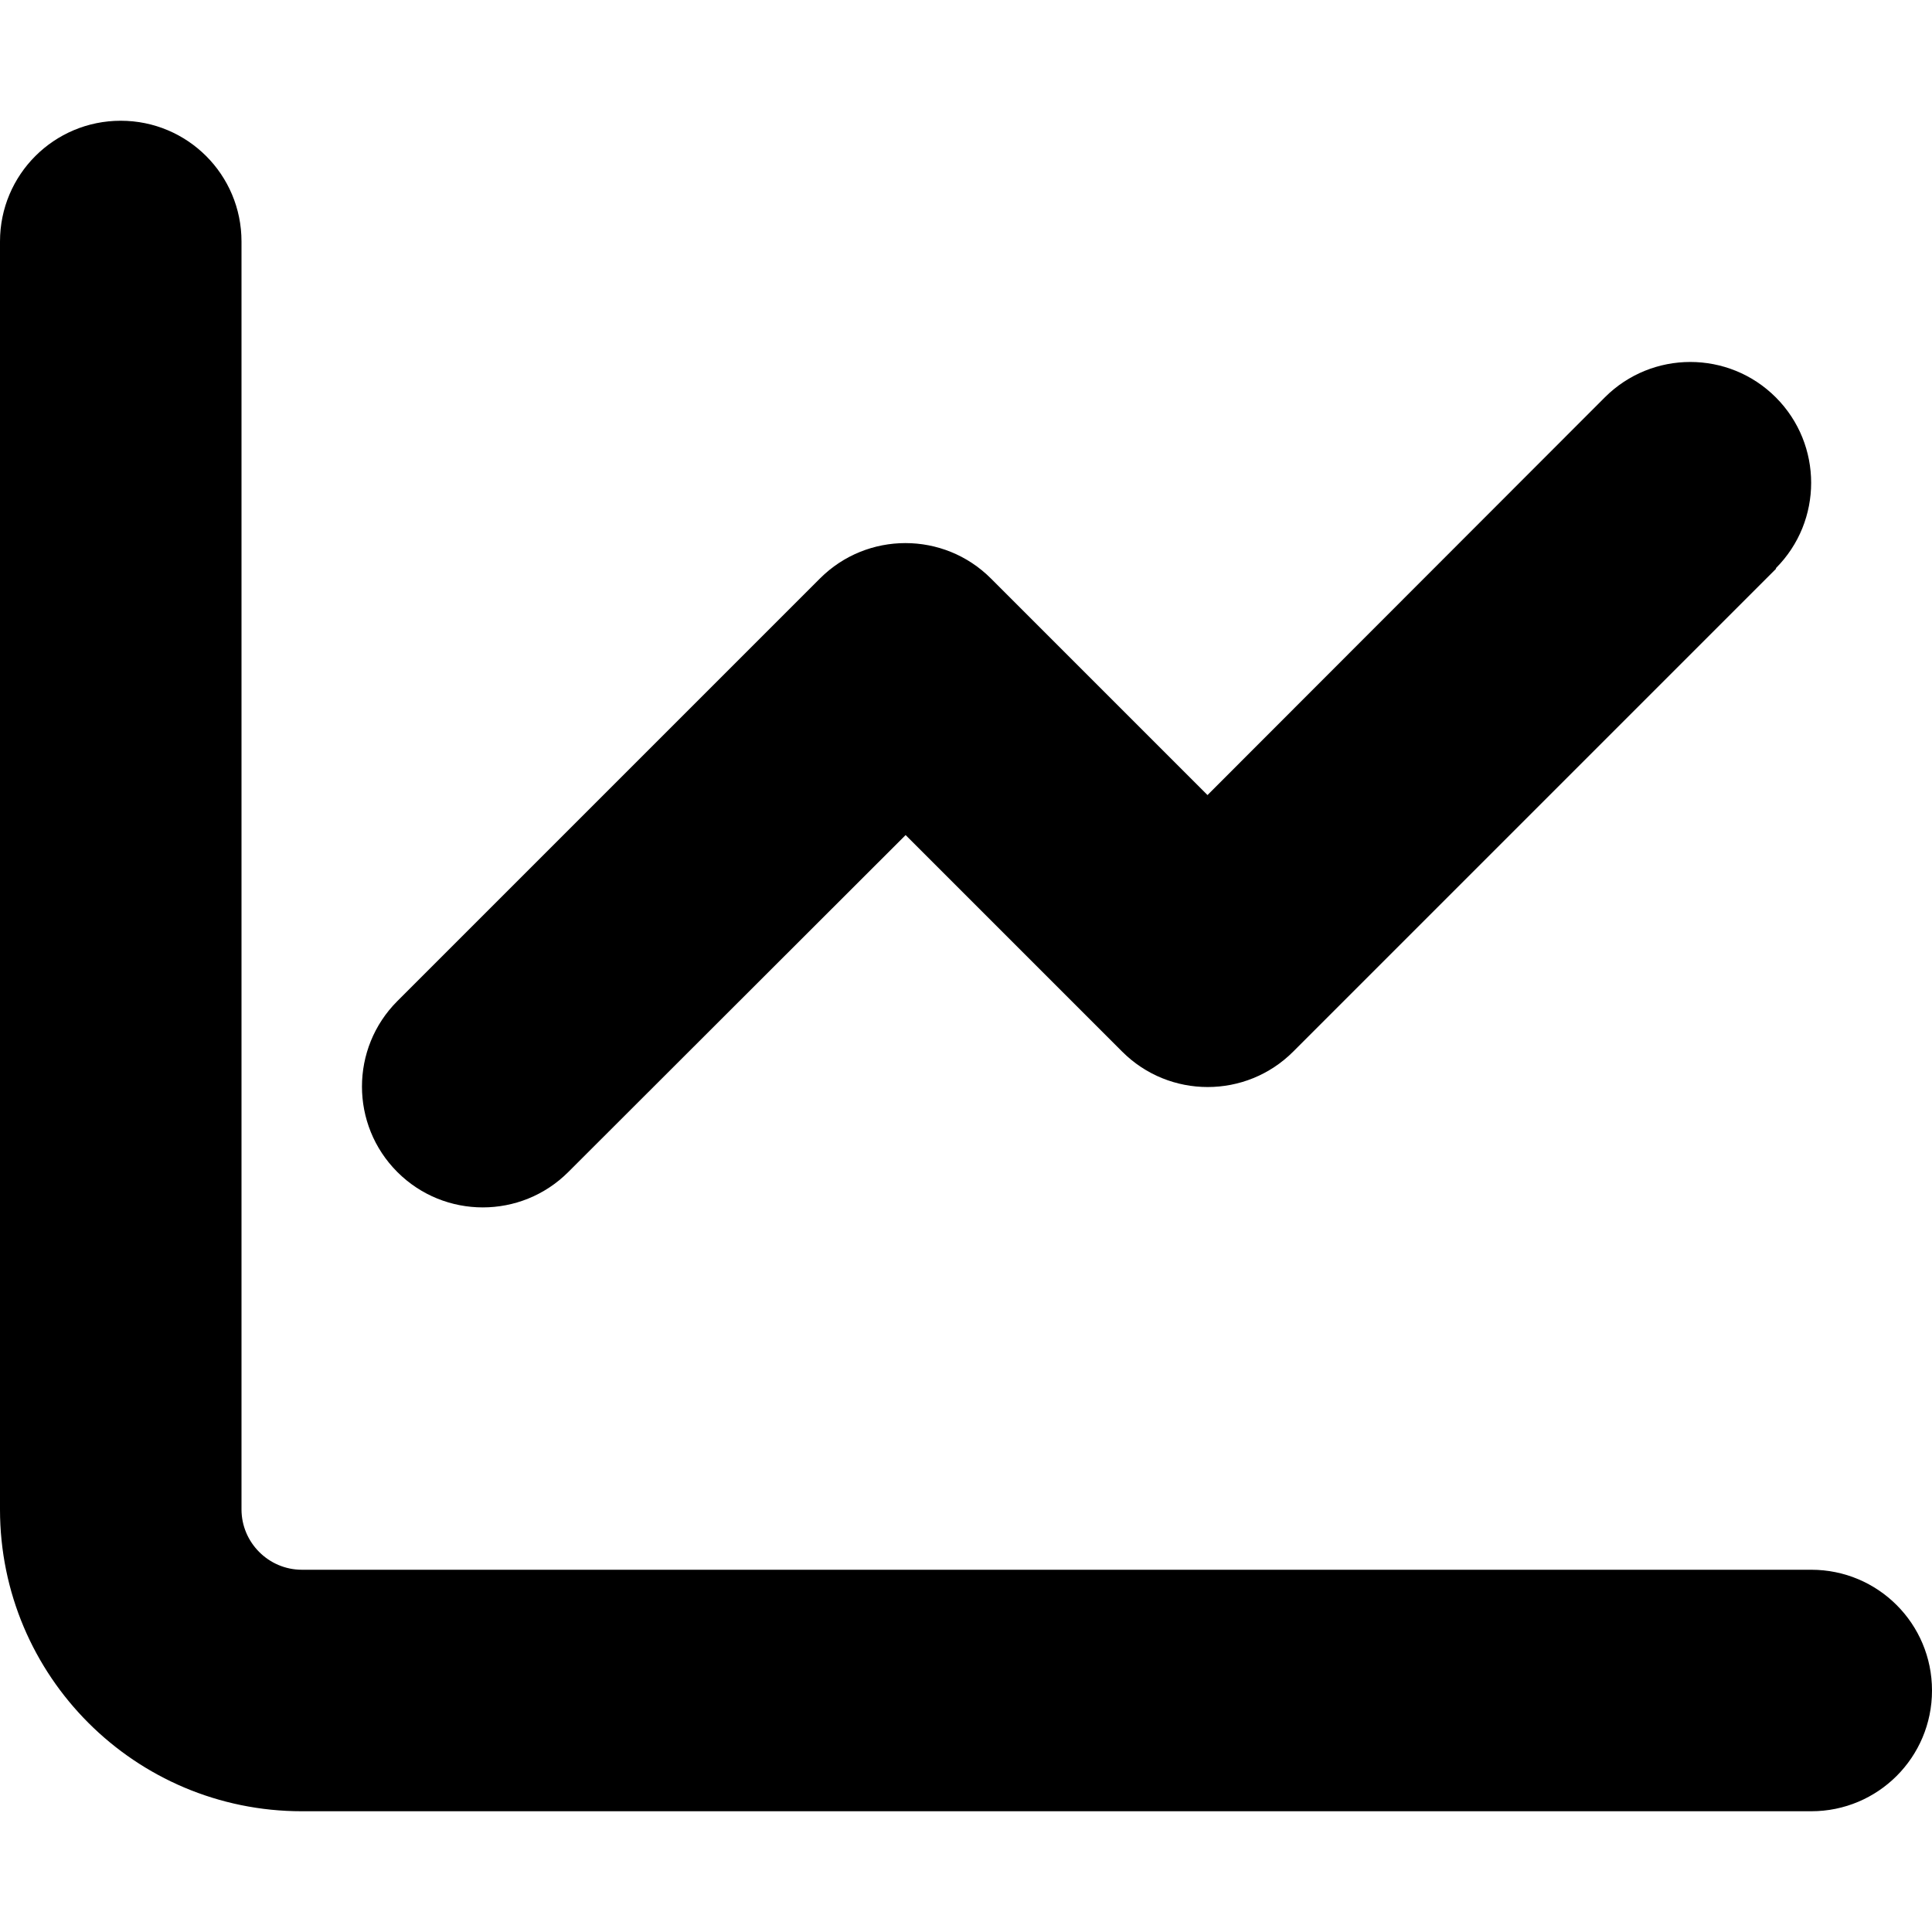
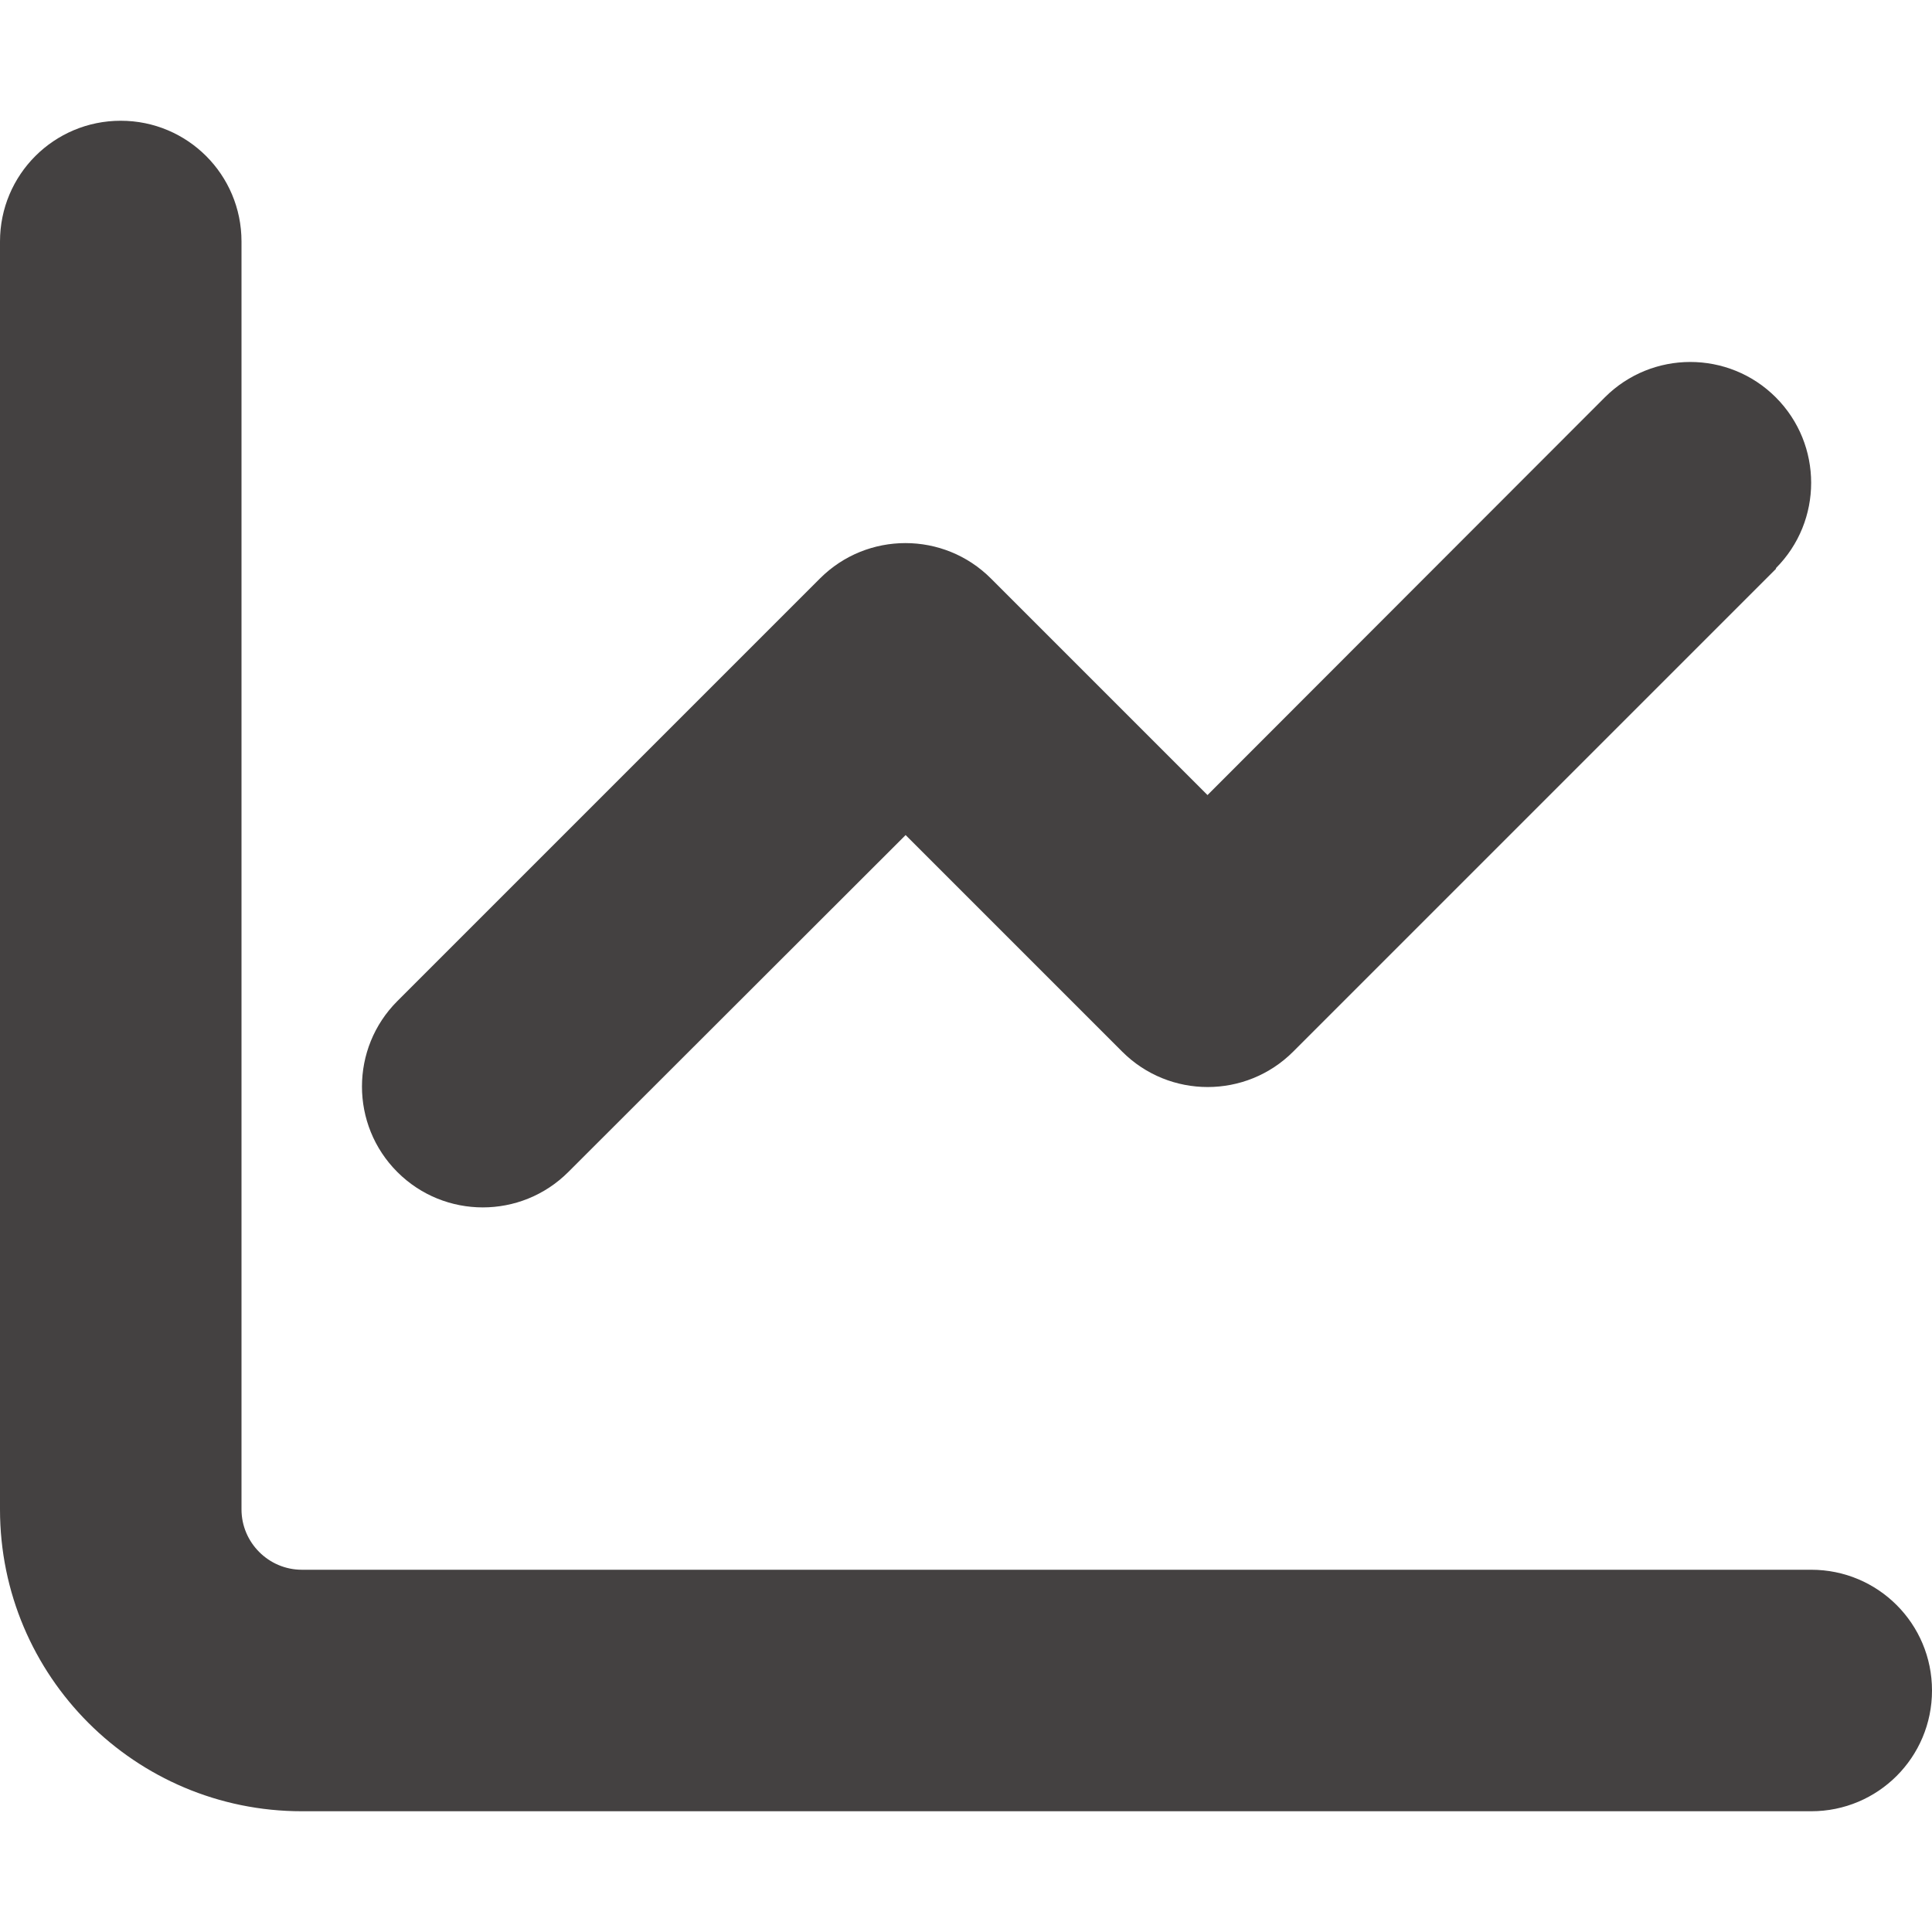
<svg xmlns="http://www.w3.org/2000/svg" height="1em" viewBox="0 0 512 512" fill="none">
-   <path d="M64 64c0-17.7-14.3-32-32-32S0 46.3 0 64V400c0 44.2 35.8 80 80 80H480c17.7 0 32-14.3 32-32s-14.3-32-32-32H80c-8.8 0-16-7.2-16-16V64zm406.6 86.6c12.5-12.5 12.5-32.8 0-45.3s-32.8-12.5-45.3 0L320 210.7l-57.4-57.4c-12.5-12.5-32.8-12.5-45.3 0l-112 112c-12.5 12.5-12.5 32.8 0 45.3s32.8 12.5 45.3 0L240 221.3l57.4 57.4c12.5 12.5 32.8 12.5 45.3 0l128-128z" fill="#000" />
+   <path d="M64 64c0-17.7-14.3-32-32-32S0 46.3 0 64V400c0 44.2 35.8 80 80 80H480c17.7 0 32-14.3 32-32s-14.3-32-32-32H80c-8.8 0-16-7.2-16-16V64zm406.6 86.6c12.5-12.5 12.5-32.8 0-45.3s-32.8-12.5-45.3 0L320 210.7l-57.4-57.4c-12.5-12.5-32.8-12.5-45.3 0l-112 112c-12.5 12.5-12.5 32.8 0 45.3s32.8 12.5 45.3 0L240 221.3l57.4 57.4c12.5 12.5 32.8 12.5 45.3 0l128-128z" fill="#444141" />
  <defs>
    <clipPath id="clip0_544_17803">
-       <rect width="20" height="20" fill="#000" />
+       <rect width="20" height="20" fill="#444141" />
    </clipPath>
  </defs>
</svg>
